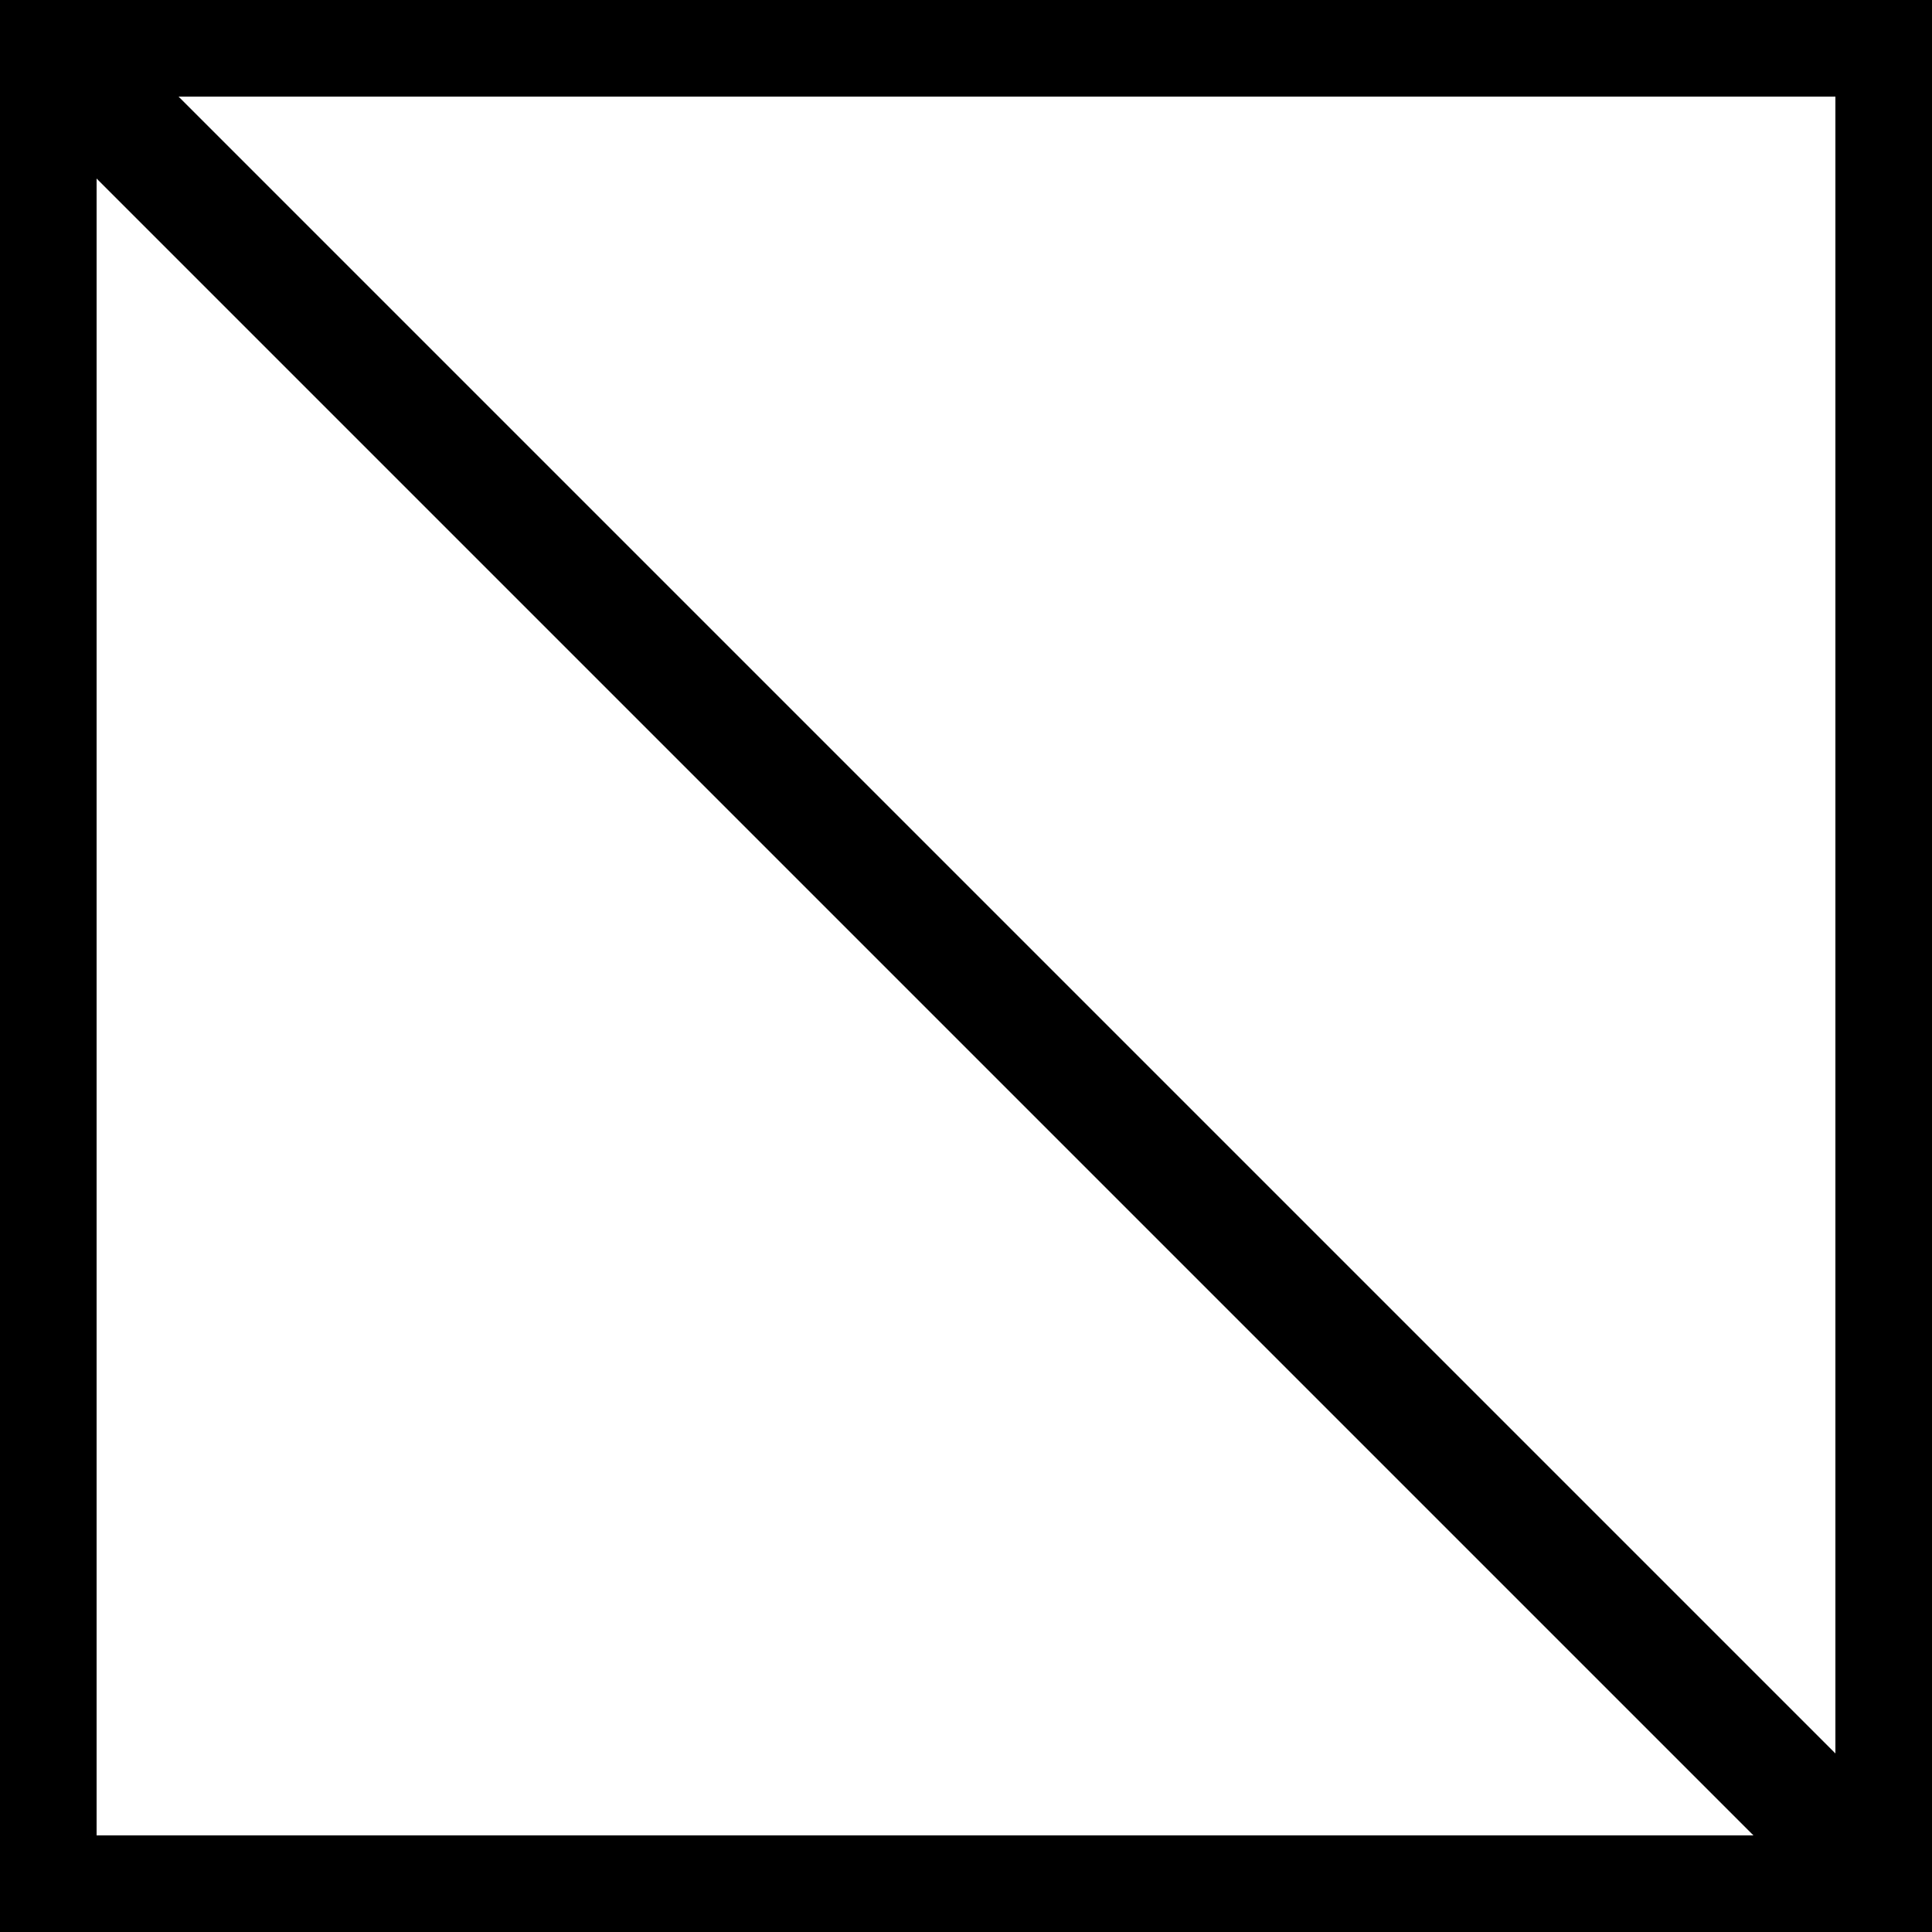
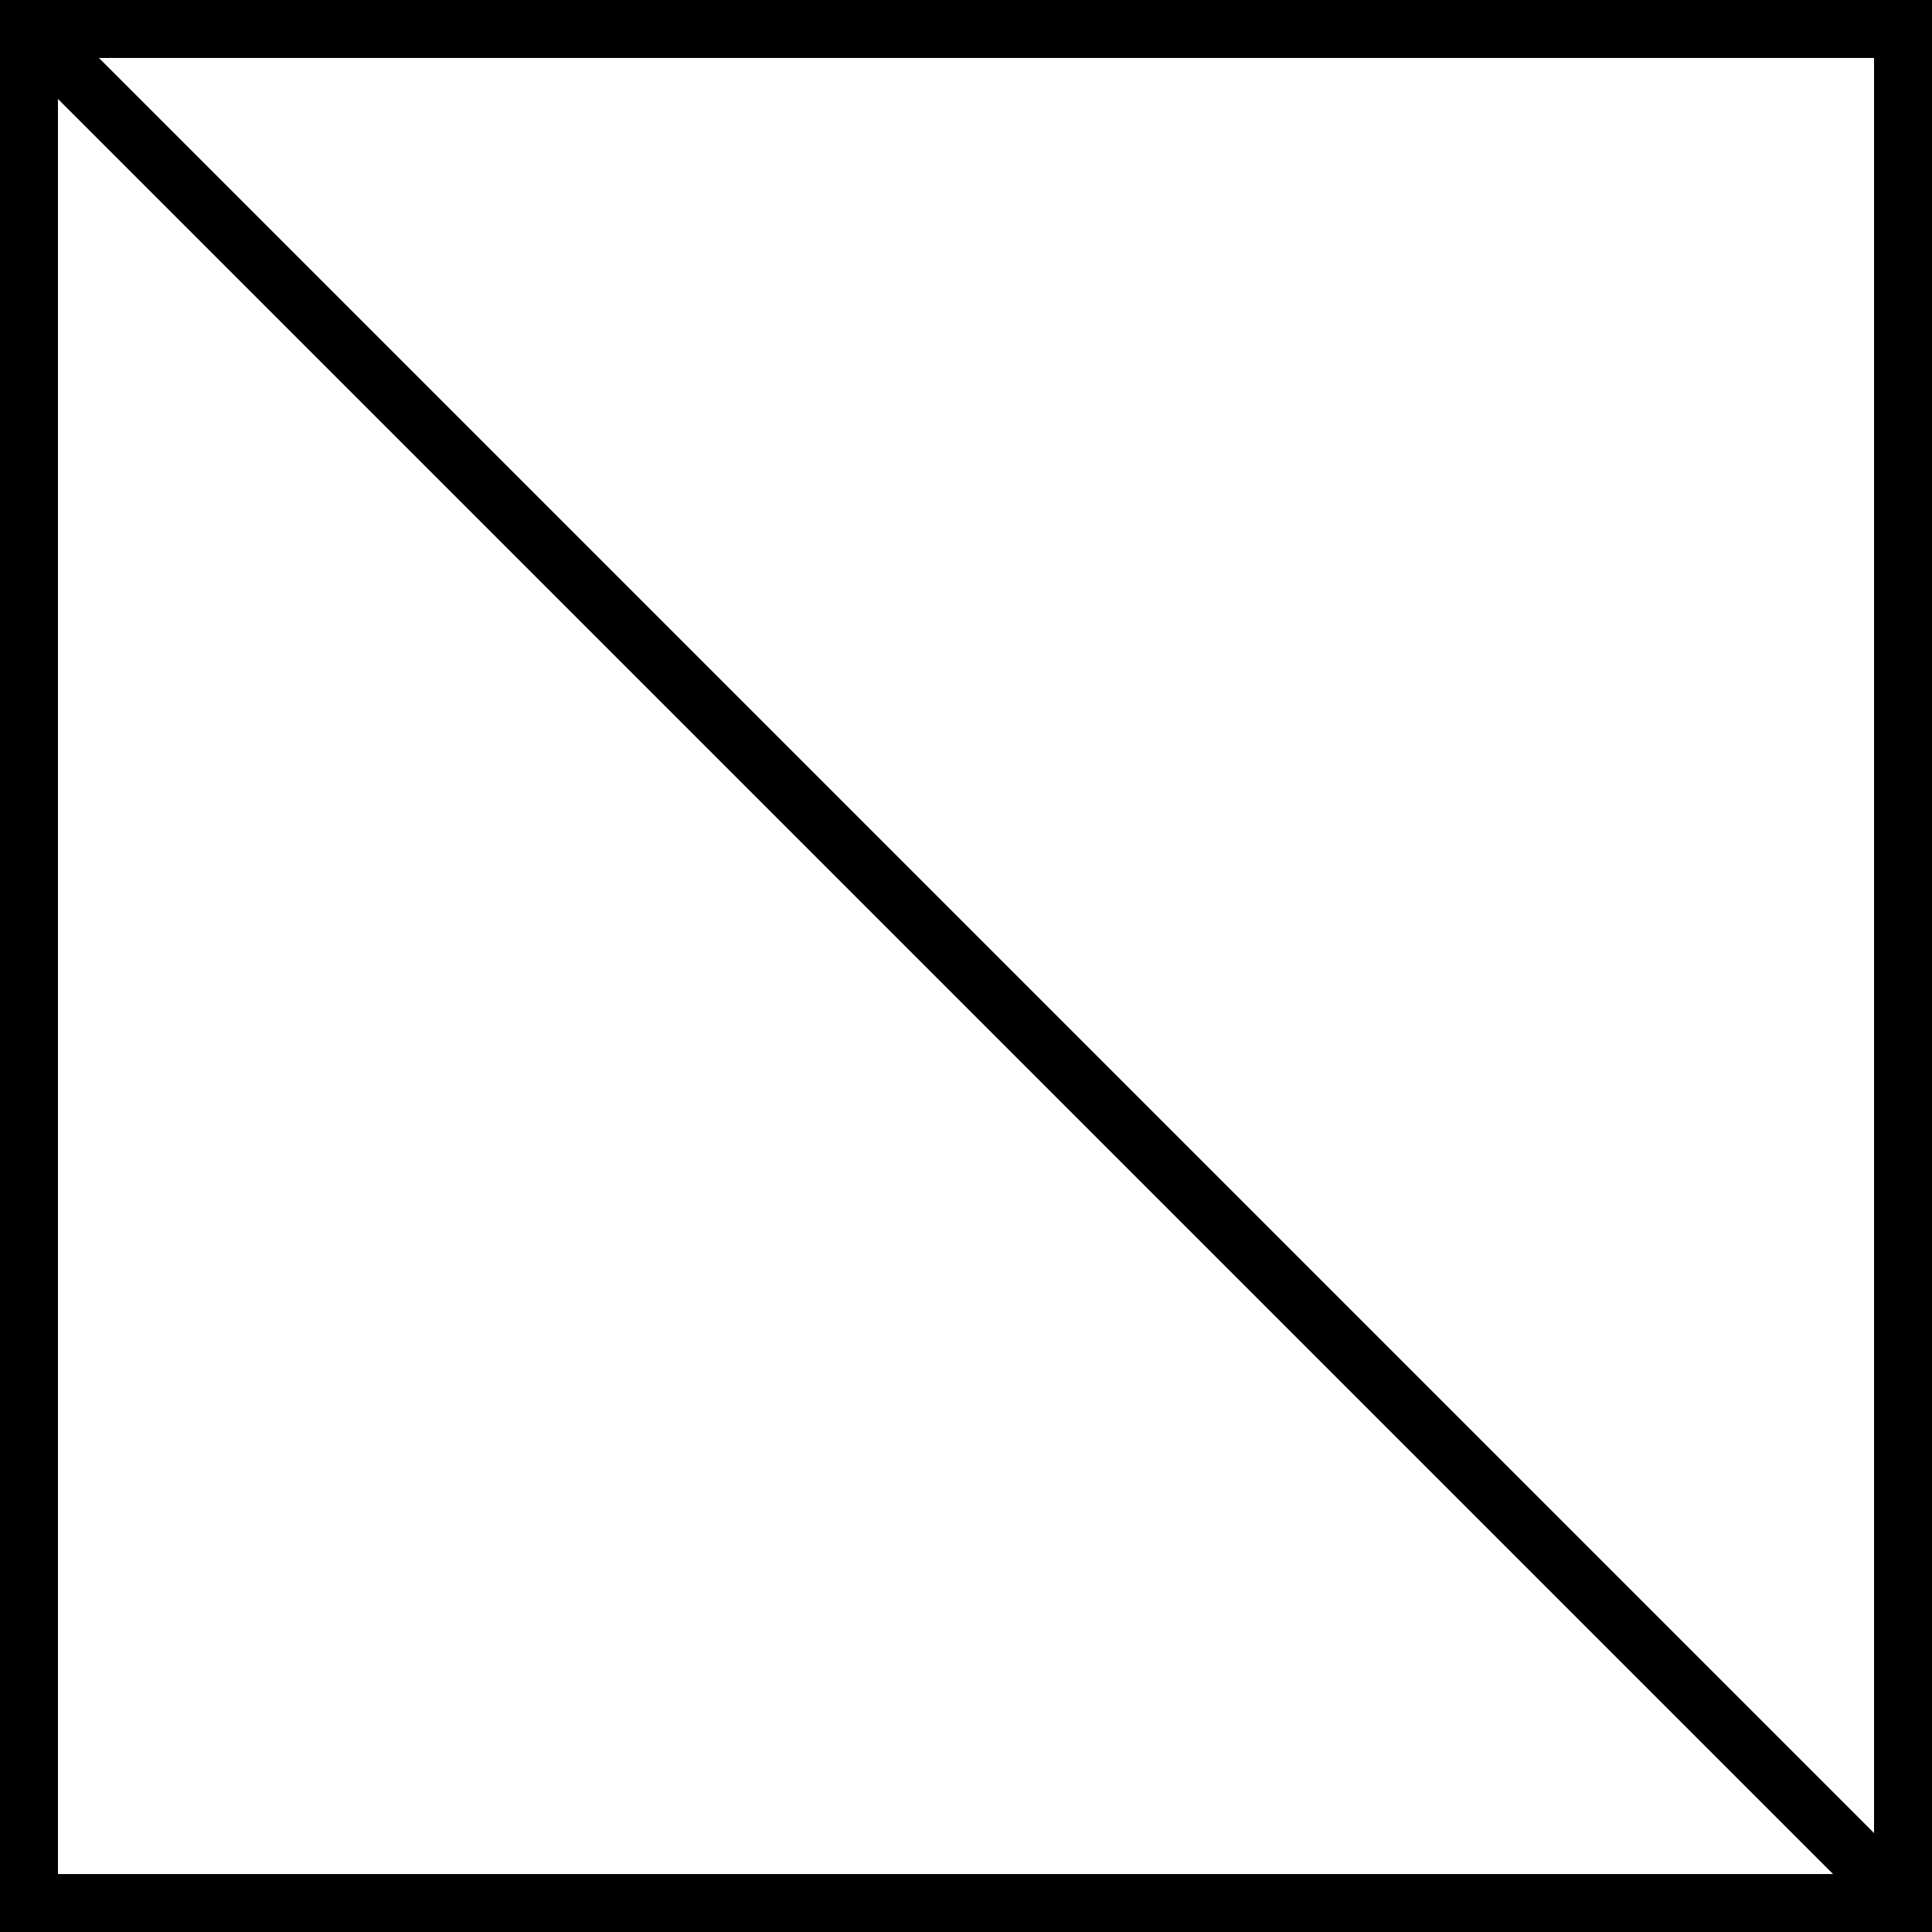
<svg xmlns="http://www.w3.org/2000/svg" version="1.1" id="Pavillons" x="0px" y="0px" viewBox="0 0 50 50" style="enable-background:new 0 0 50 50;" xml:space="preserve">
  <g id="oscar">
-     <path d="M0,0h50v50H0V0z" fill="none" stroke="currentColor" stroke-width="5" />
-     <path class="st8" d="M0,0v50h50L0,0z" stroke="currentColor" stroke-width="3" fill="none" />
+     <path d="M0,0h50v50H0V0z" fill="none" stroke="currentColor" stroke-width="3" vector-effect="non-scaling-stroke" />
+     <path class="st8" d="M0,0v50h50L0,0z" stroke="currentColor" stroke-width="1.5" vector-effect="non-scaling-stroke" fill="none" />
  </g>
</svg>
